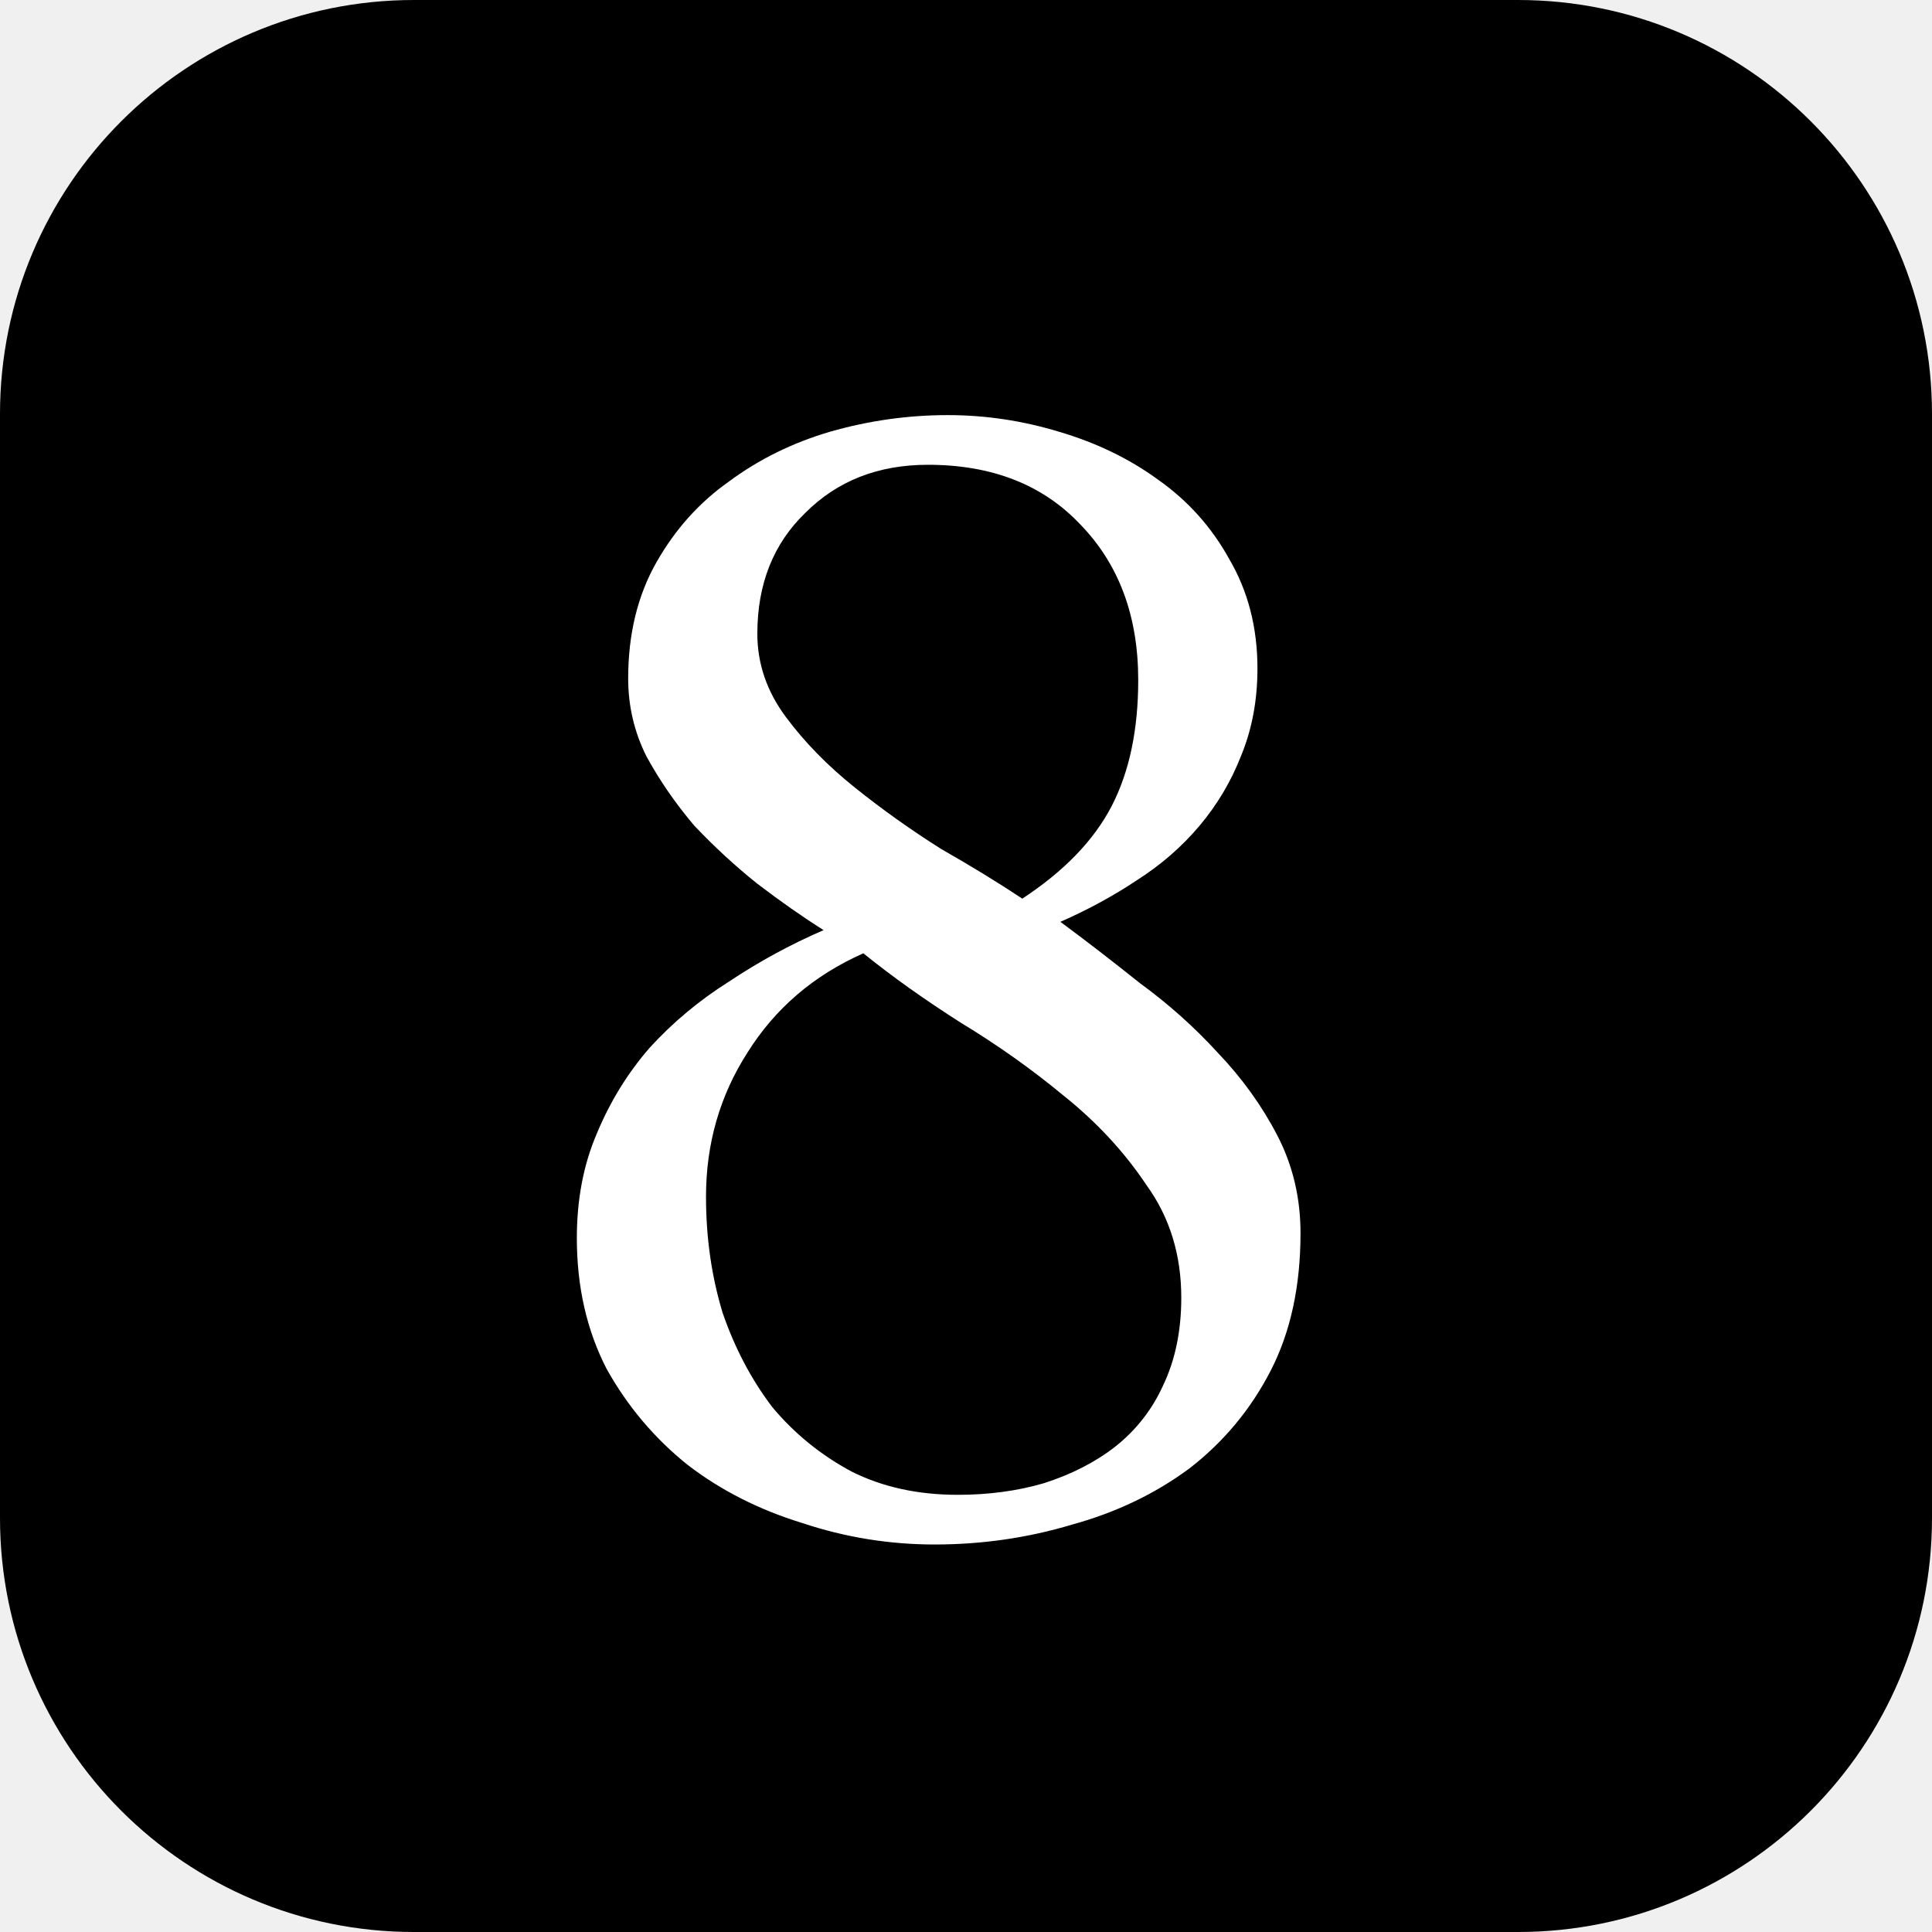
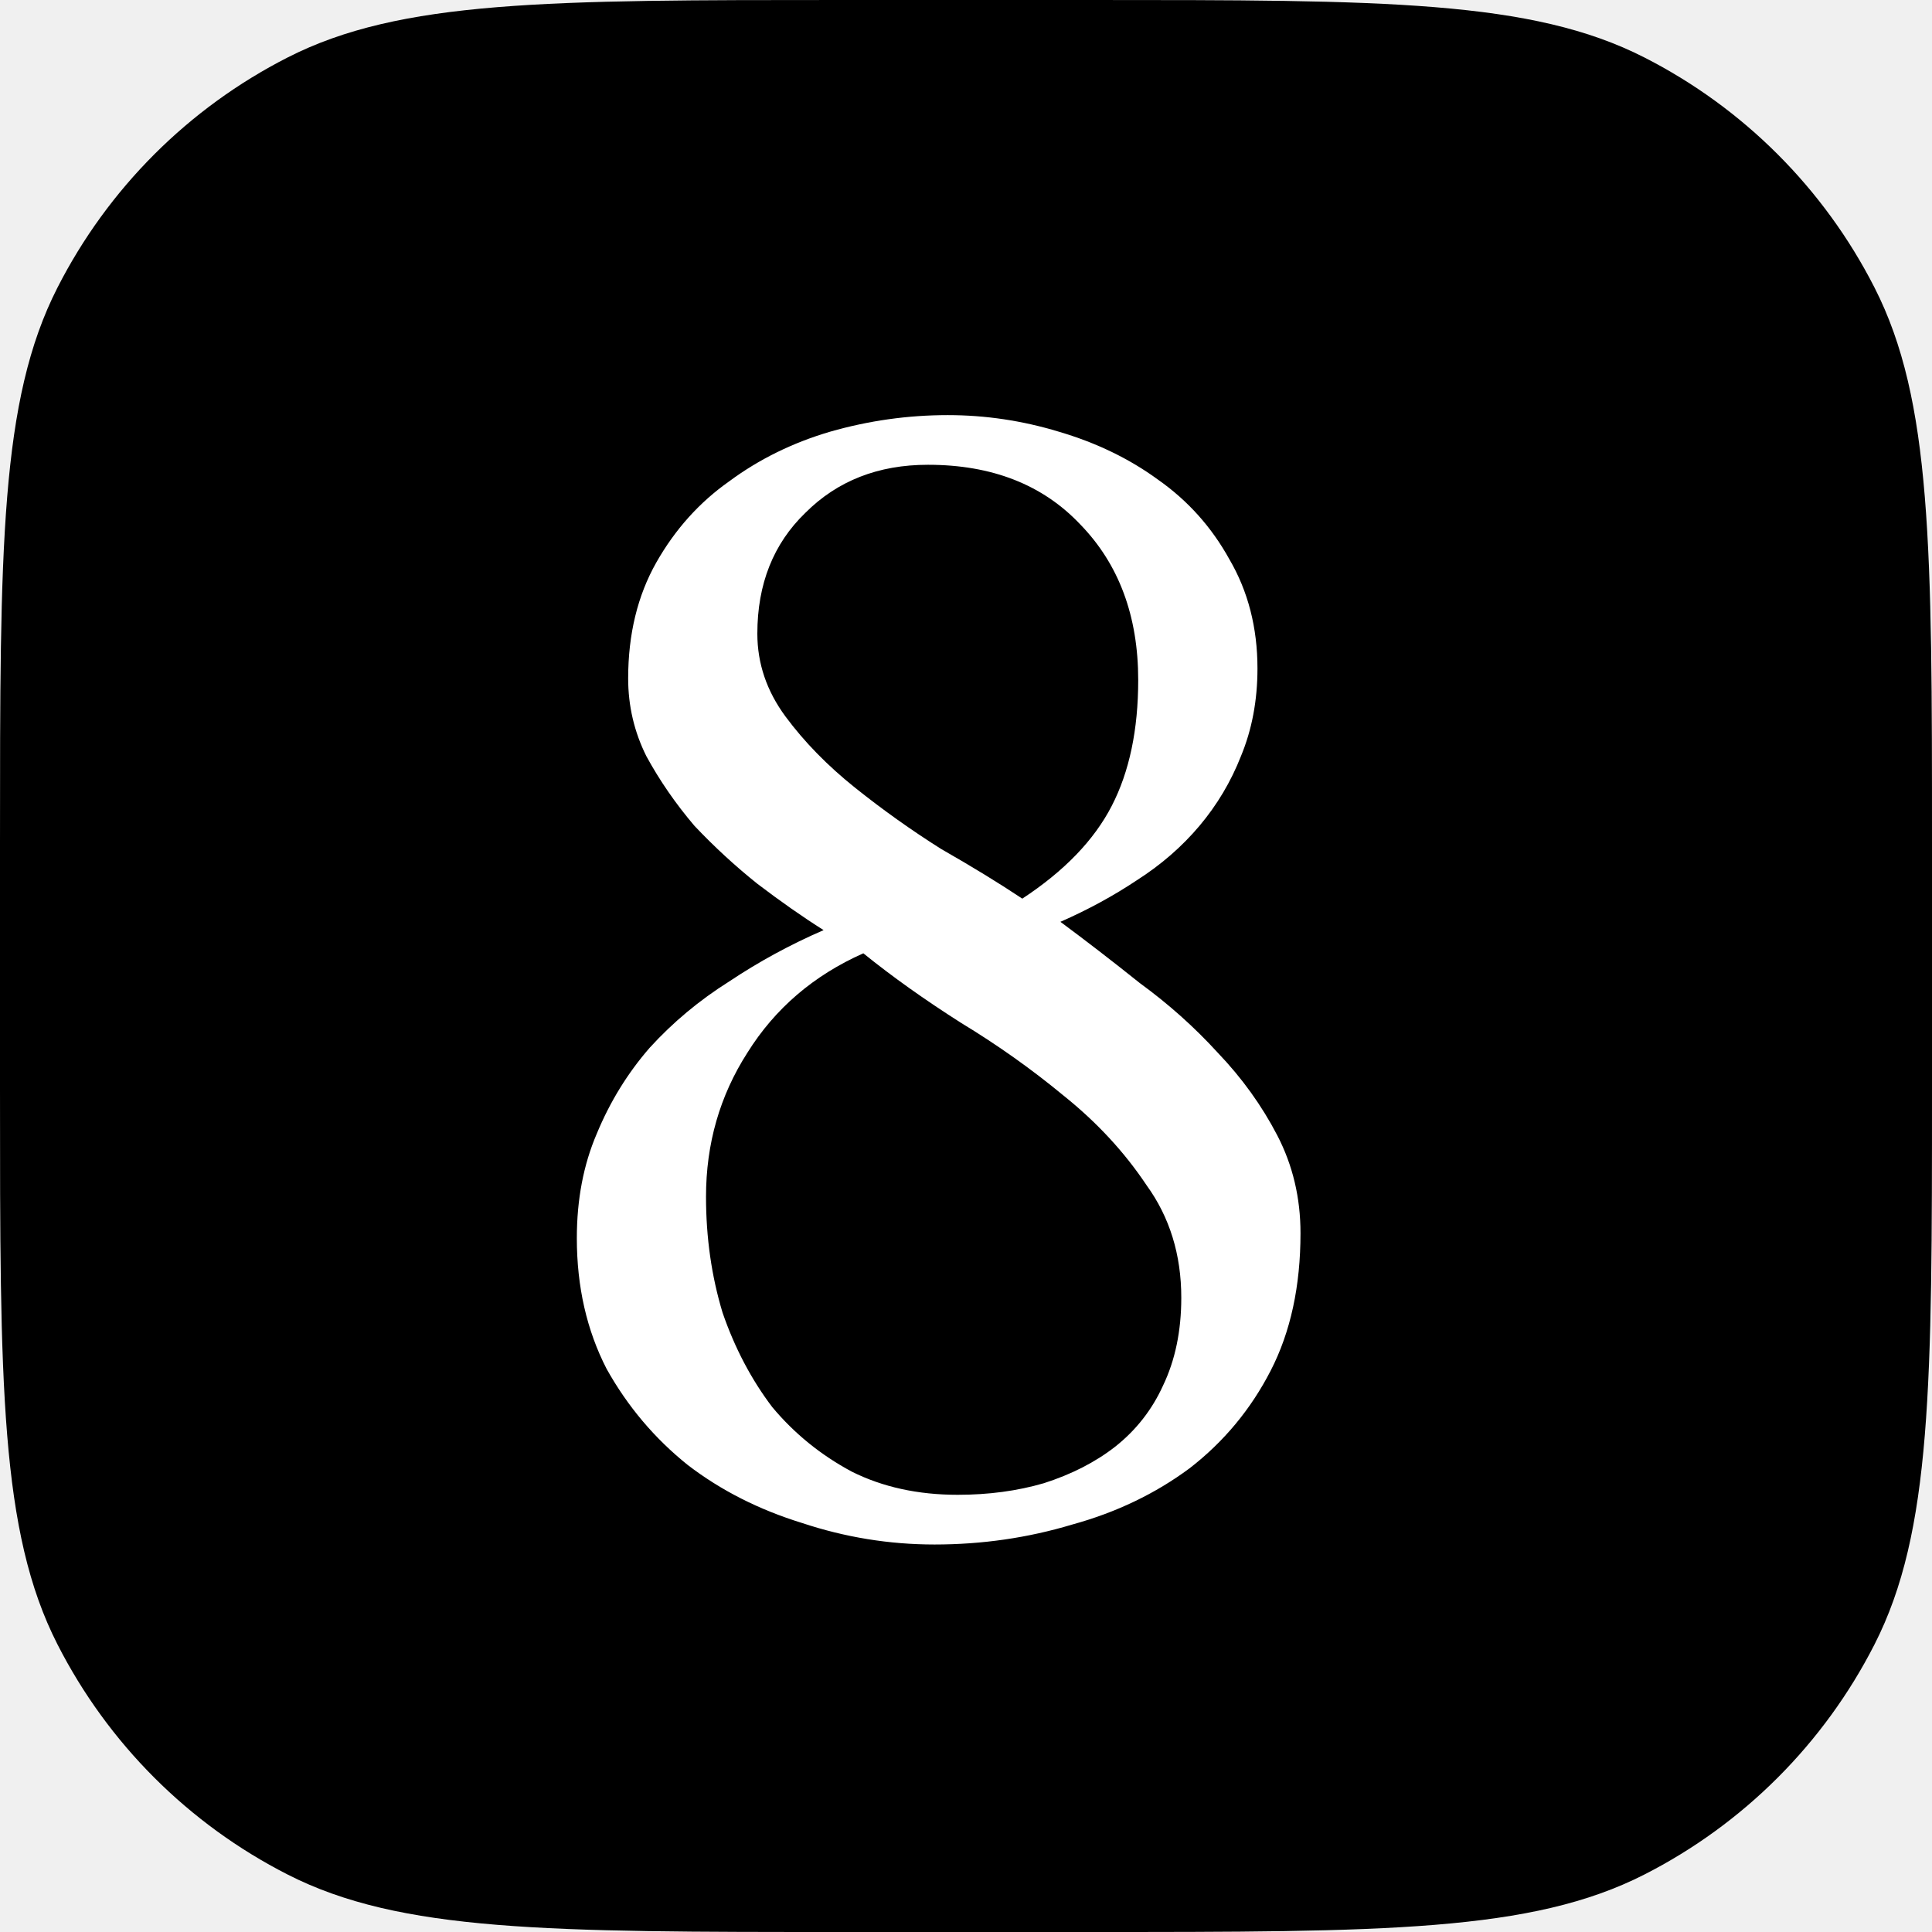
- <svg xmlns="http://www.w3.org/2000/svg" width="28" height="28" viewBox="0 0 28 28" fill="none">
-   <rect width="28" height="28" rx="6" fill="black" />
-   <path d="M17.12 18.808C17.12 18.184 16.952 17.64 16.616 17.176C16.296 16.696 15.896 16.264 15.416 15.88C14.952 15.496 14.456 15.144 13.928 14.824C13.4 14.488 12.928 14.152 12.512 13.816C11.792 14.136 11.232 14.616 10.832 15.256C10.432 15.88 10.232 16.576 10.232 17.344C10.232 17.936 10.312 18.496 10.472 19.024C10.648 19.536 10.888 19.992 11.192 20.392C11.512 20.776 11.896 21.088 12.344 21.328C12.792 21.552 13.304 21.664 13.88 21.664C14.328 21.664 14.744 21.608 15.128 21.496C15.528 21.368 15.872 21.192 16.16 20.968C16.464 20.728 16.696 20.432 16.856 20.08C17.032 19.712 17.12 19.288 17.12 18.808ZM16.496 9.856C16.496 8.928 16.216 8.176 15.656 7.6C15.112 7.024 14.376 6.736 13.448 6.736C12.728 6.736 12.136 6.968 11.672 7.432C11.208 7.88 10.976 8.464 10.976 9.184C10.976 9.616 11.112 10.016 11.384 10.384C11.656 10.752 11.992 11.096 12.392 11.416C12.792 11.736 13.208 12.032 13.64 12.304C14.088 12.56 14.48 12.8 14.816 13.024C15.424 12.624 15.856 12.176 16.112 11.68C16.368 11.184 16.496 10.576 16.496 9.856ZM18.848 17.872C18.848 18.64 18.704 19.304 18.416 19.864C18.128 20.424 17.736 20.896 17.24 21.28C16.744 21.648 16.176 21.92 15.536 22.096C14.896 22.288 14.232 22.384 13.544 22.384C12.888 22.384 12.248 22.28 11.624 22.072C11 21.88 10.448 21.6 9.968 21.232C9.488 20.848 9.096 20.384 8.792 19.84C8.504 19.28 8.36 18.648 8.36 17.944C8.36 17.384 8.456 16.88 8.648 16.432C8.84 15.968 9.096 15.552 9.416 15.184C9.752 14.816 10.136 14.496 10.568 14.224C11 13.936 11.456 13.688 11.936 13.48C11.632 13.288 11.312 13.064 10.976 12.808C10.656 12.552 10.352 12.272 10.064 11.968C9.792 11.648 9.56 11.312 9.368 10.96C9.192 10.608 9.104 10.232 9.104 9.832C9.104 9.192 9.24 8.632 9.512 8.152C9.784 7.672 10.136 7.28 10.568 6.976C11 6.656 11.488 6.416 12.032 6.256C12.592 6.096 13.16 6.016 13.736 6.016C14.28 6.016 14.816 6.096 15.344 6.256C15.888 6.416 16.368 6.648 16.784 6.952C17.216 7.256 17.56 7.64 17.816 8.104C18.088 8.568 18.224 9.096 18.224 9.688C18.224 10.152 18.144 10.576 17.984 10.96C17.84 11.328 17.64 11.664 17.384 11.968C17.128 12.272 16.824 12.536 16.472 12.76C16.136 12.984 15.768 13.184 15.368 13.36C15.736 13.632 16.12 13.928 16.52 14.248C16.936 14.552 17.312 14.888 17.648 15.256C18 15.624 18.288 16.024 18.512 16.456C18.736 16.888 18.848 17.36 18.848 17.872Z" fill="white" />
+ <svg xmlns="http://www.w3.org/2000/svg" width="44" height="44" viewBox="0 0 44 44" fill="none">
+   <g clip-path="url(#clip0_3021_1269)">
+     <path d="M34.571 0H9.429C4.221 0 0 4.221 0 9.429V34.571C0 39.779 4.221 44 9.429 44H34.571C39.779 44 44 39.779 44 34.571V9.429C44 4.221 39.779 0 34.571 0Z" fill="black" />
+     <path d="M26.903 29.555C26.903 28.575 26.639 27.72 26.111 26.991C25.608 26.237 24.979 25.558 24.225 24.954C23.496 24.351 22.717 23.798 21.887 23.295C21.057 22.767 20.315 22.239 19.662 21.711C18.53 22.214 17.65 22.968 17.022 23.974C16.393 24.954 16.079 26.048 16.079 27.255C16.079 28.185 16.205 29.065 16.456 29.895C16.733 30.699 17.11 31.416 17.587 32.045C18.09 32.648 18.694 33.138 19.398 33.515C20.102 33.867 20.906 34.043 21.811 34.043C22.515 34.043 23.169 33.955 23.773 33.779C24.401 33.578 24.942 33.302 25.394 32.95C25.872 32.573 26.237 32.107 26.488 31.554C26.765 30.976 26.903 30.31 26.903 29.555ZM25.922 15.488C25.922 14.03 25.482 12.848 24.602 11.943C23.747 11.038 22.591 10.585 21.133 10.585C20.001 10.585 19.071 10.95 18.342 11.679C17.613 12.383 17.248 13.301 17.248 14.432C17.248 15.111 17.462 15.739 17.889 16.318C18.317 16.896 18.845 17.437 19.473 17.939C20.102 18.442 20.755 18.907 21.434 19.335C22.138 19.737 22.754 20.114 23.282 20.466C24.238 19.838 24.917 19.134 25.319 18.354C25.721 17.575 25.922 16.619 25.922 15.488ZM29.618 28.085C29.618 29.291 29.392 30.335 28.939 31.215C28.487 32.095 27.871 32.837 27.091 33.44C26.312 34.018 25.419 34.446 24.414 34.722C23.408 35.024 22.365 35.175 21.283 35.175C20.253 35.175 19.247 35.011 18.266 34.685C17.286 34.383 16.418 33.943 15.664 33.365C14.91 32.761 14.294 32.032 13.816 31.177C13.363 30.297 13.137 29.304 13.137 28.198C13.137 27.318 13.288 26.526 13.59 25.822C13.891 25.093 14.294 24.439 14.797 23.861C15.325 23.282 15.928 22.779 16.607 22.352C17.286 21.899 18.002 21.51 18.757 21.183C18.279 20.881 17.776 20.529 17.248 20.127C16.745 19.725 16.267 19.285 15.815 18.807C15.387 18.304 15.023 17.776 14.721 17.223C14.445 16.67 14.306 16.079 14.306 15.45C14.306 14.445 14.52 13.565 14.947 12.81C15.375 12.056 15.928 11.44 16.607 10.962C17.286 10.459 18.053 10.082 18.907 9.831C19.787 9.579 20.68 9.454 21.585 9.454C22.44 9.454 23.282 9.579 24.112 9.831C24.967 10.082 25.721 10.447 26.375 10.925C27.054 11.402 27.594 12.006 27.997 12.735C28.424 13.464 28.638 14.294 28.638 15.224C28.638 15.953 28.512 16.619 28.261 17.223C28.034 17.801 27.72 18.329 27.318 18.807C26.915 19.285 26.438 19.699 25.885 20.051C25.357 20.403 24.778 20.718 24.15 20.994C24.728 21.422 25.331 21.887 25.96 22.39C26.614 22.867 27.205 23.395 27.733 23.974C28.286 24.552 28.738 25.181 29.09 25.859C29.442 26.538 29.618 27.28 29.618 28.085Z" fill="white" />
+   </g>
+   <defs>
+     <clipPath id="clip0_3021_1269">
+       <path d="M0 19.2C0 12.479 0 9.119 1.308 6.552C2.458 4.294 4.294 2.458 6.552 1.308C9.119 0 12.479 0 19.2 0H24.8C31.521 0 34.881 0 37.448 1.308C39.706 2.458 41.542 4.294 42.692 6.552C44 9.119 44 12.479 44 19.2V24.8C44 31.521 44 34.881 42.692 37.448C41.542 39.706 39.706 41.542 37.448 42.692C34.881 44 31.521 44 24.8 44H19.2C12.479 44 9.119 44 6.552 42.692C4.294 41.542 2.458 39.706 1.308 37.448C0 34.881 0 31.521 0 24.8V19.2Z" fill="white" />
+     </clipPath>
+   </defs>
</svg>
